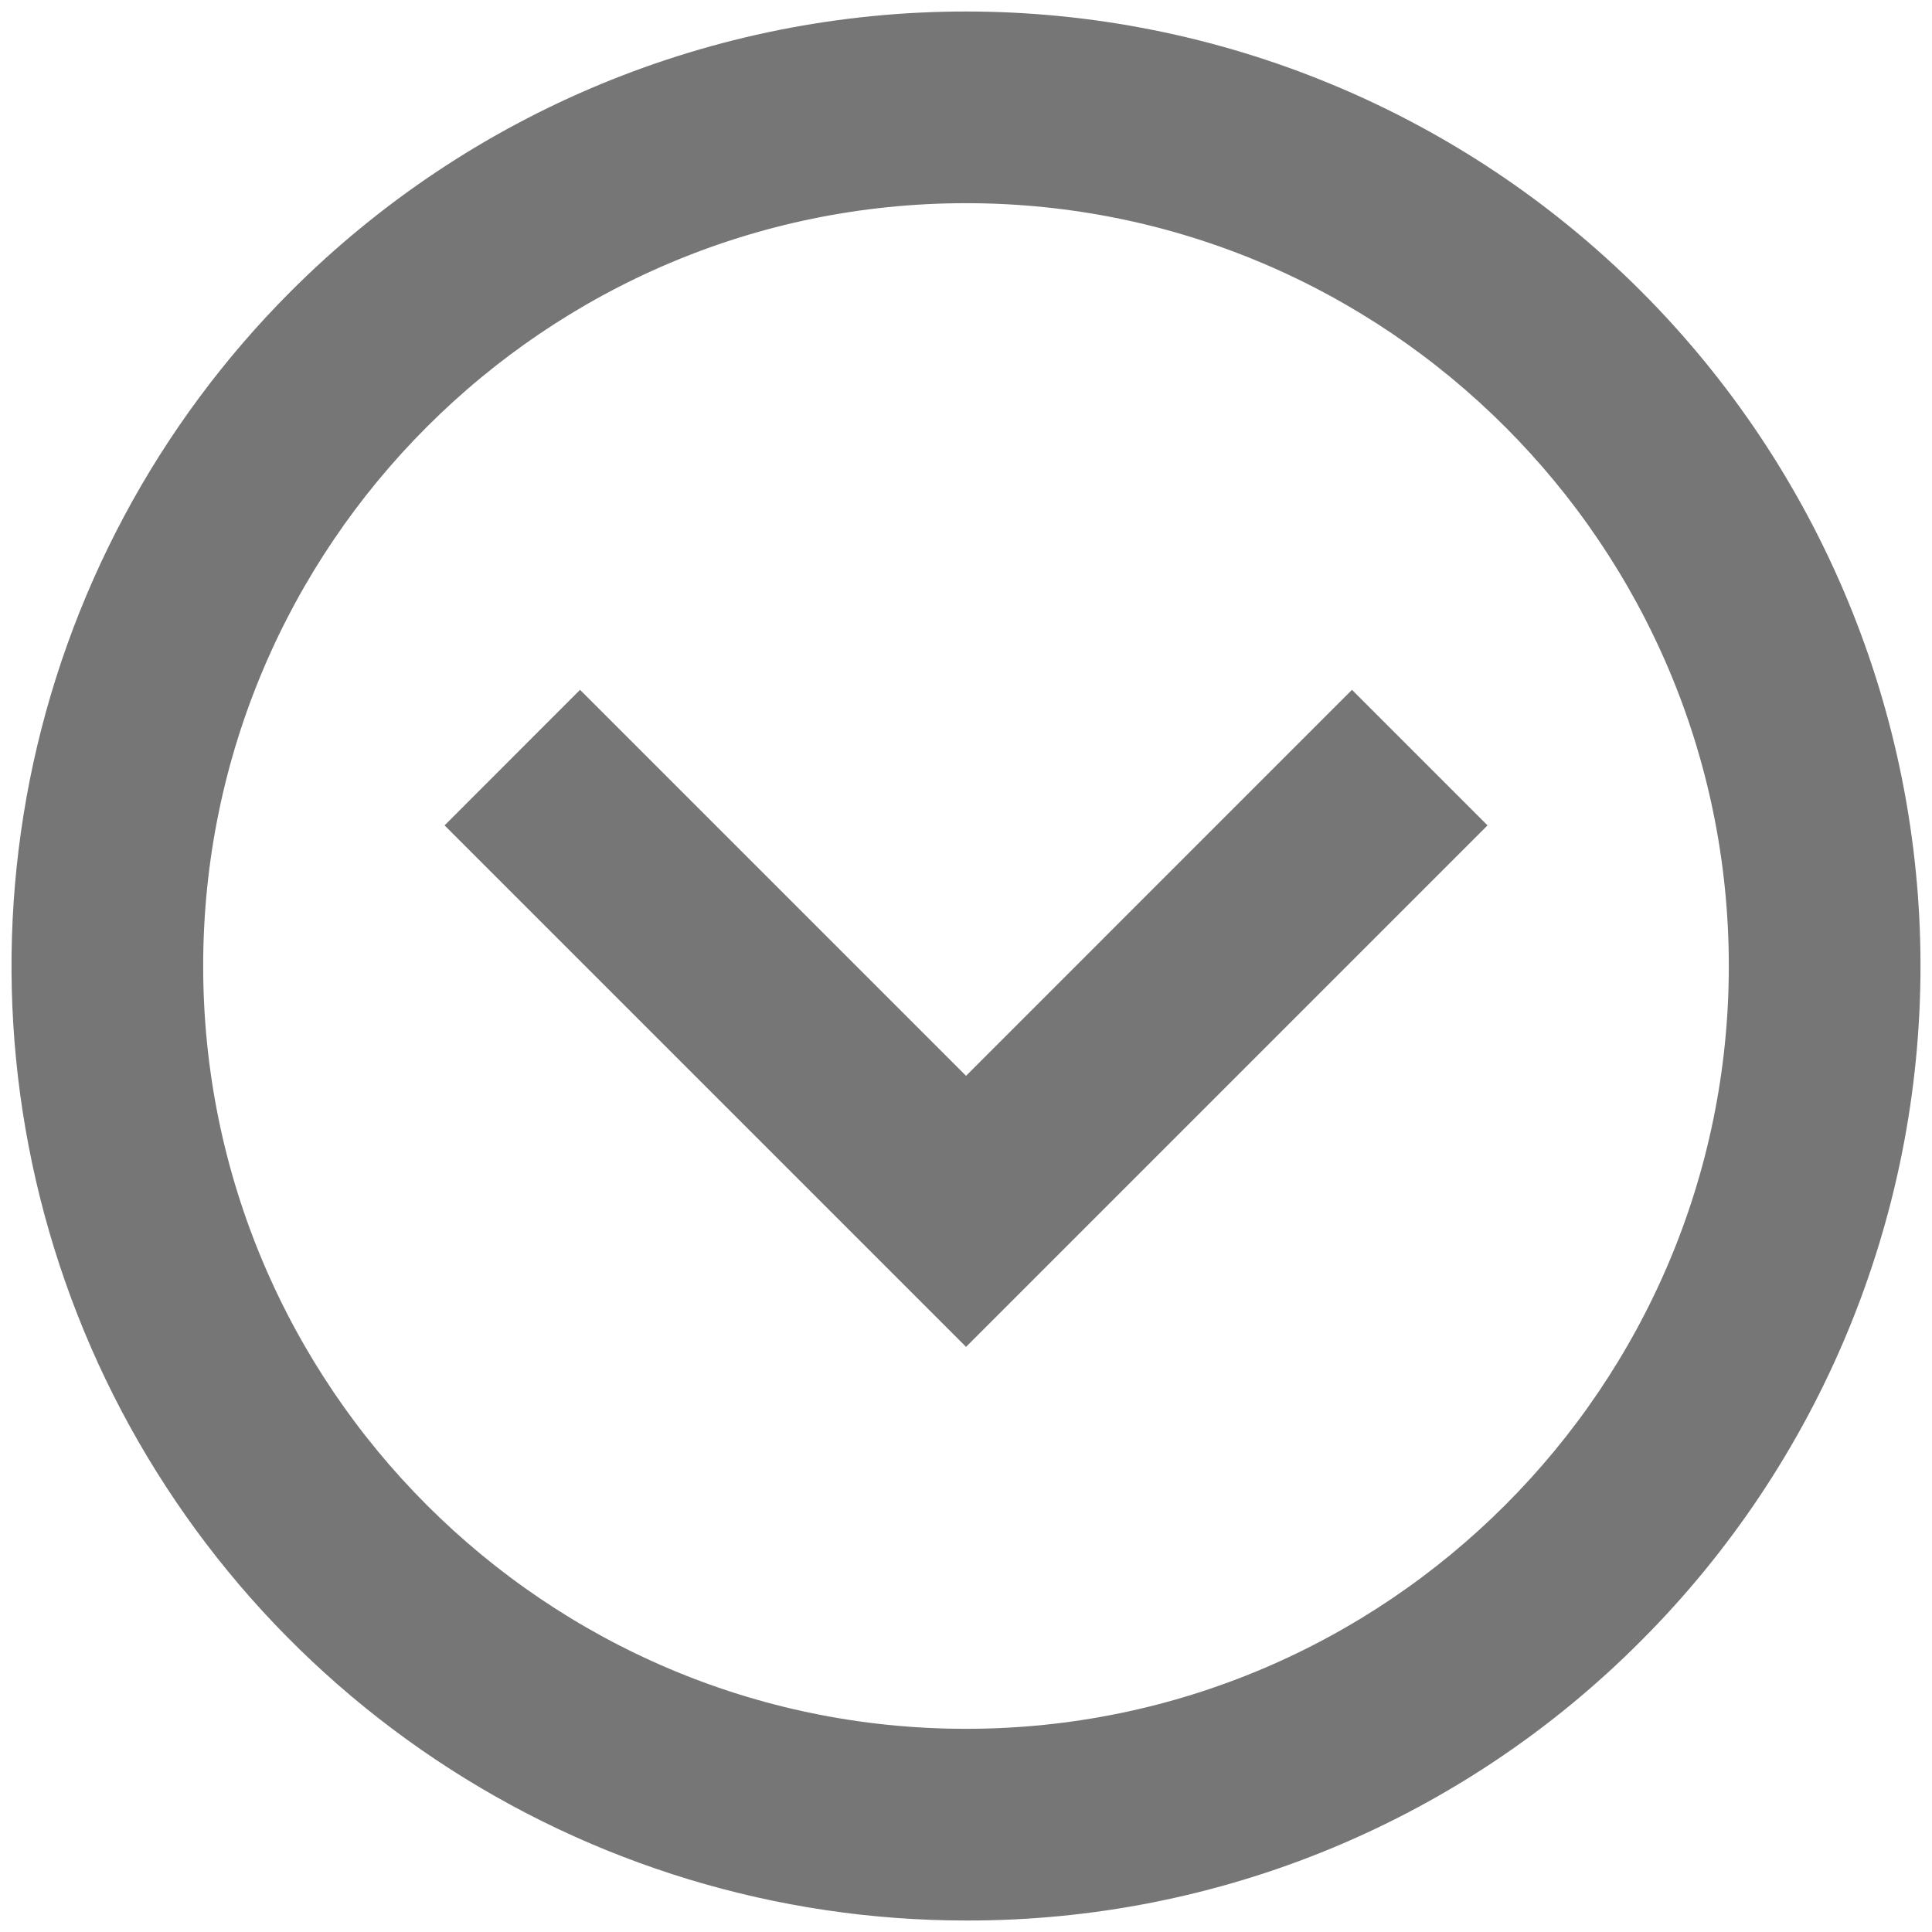
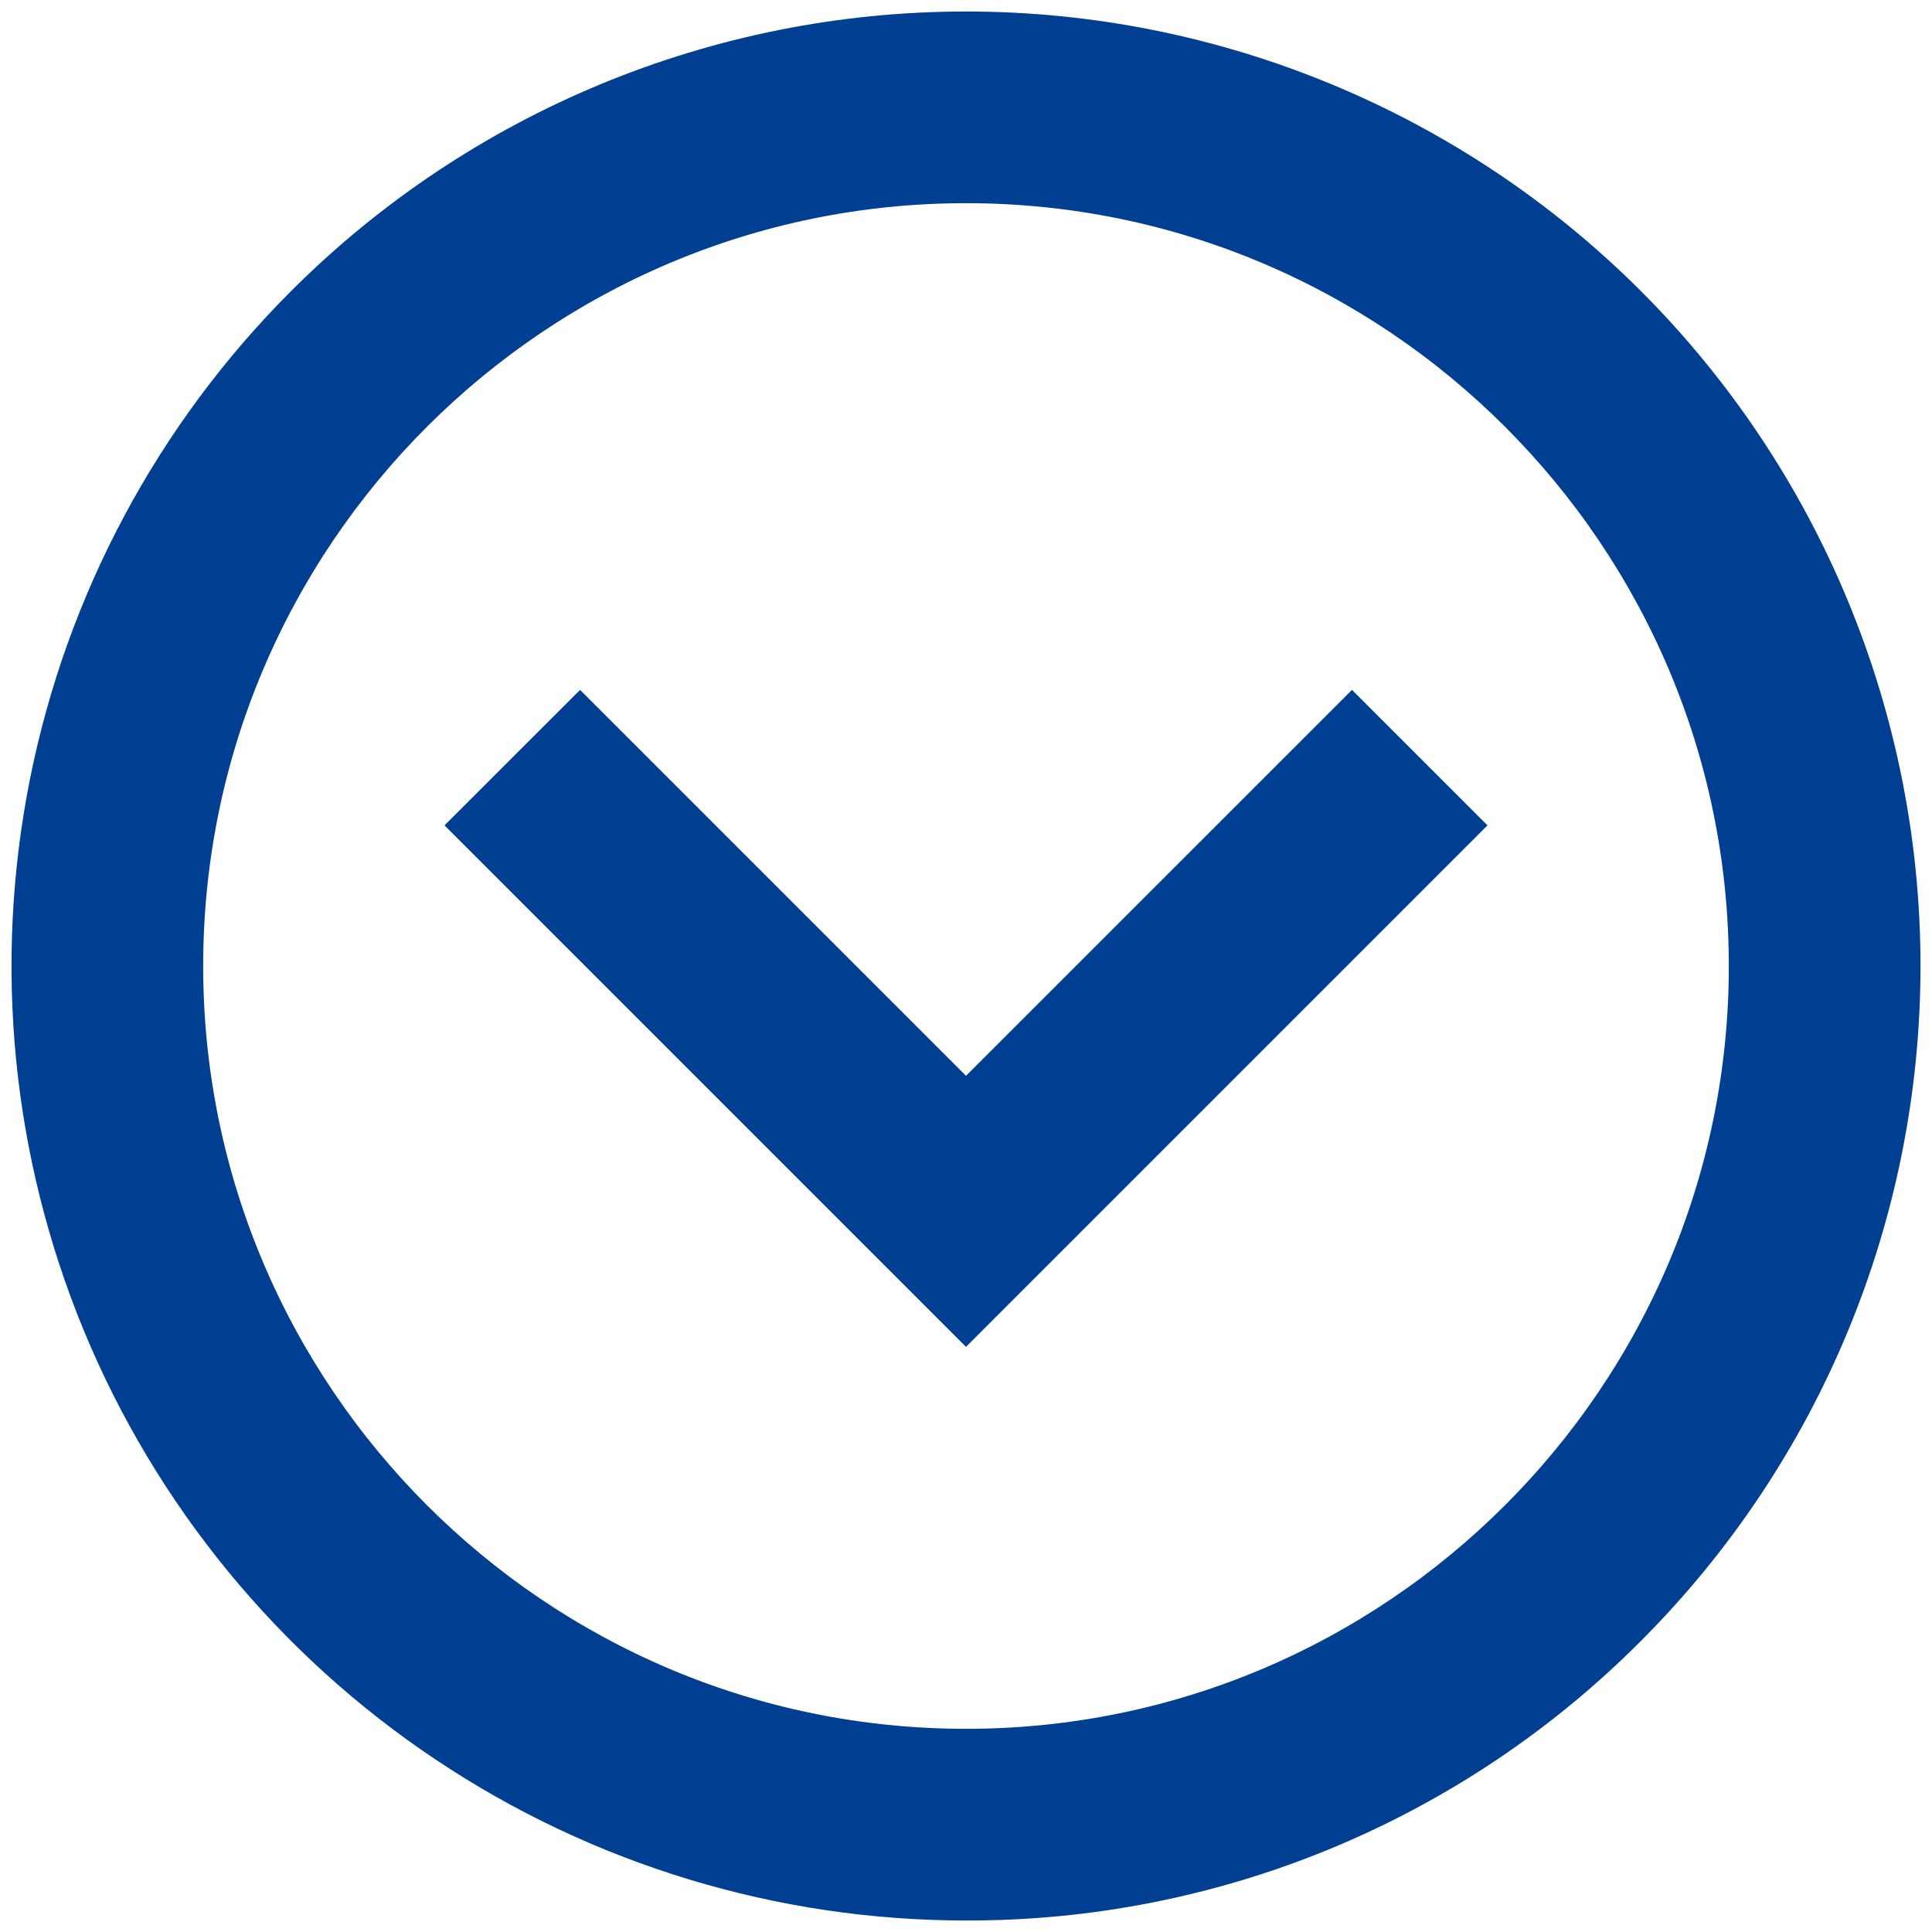
<svg xmlns="http://www.w3.org/2000/svg" width="42" height="42" viewBox="0 0 42 42" fill="none">
-   <path d="M21 41C17.044 41 13.178 39.827 9.889 37.629C6.6 35.432 4.036 32.308 2.522 28.654C1.009 24.999 0.613 20.978 1.384 17.098C2.156 13.219 4.061 9.655 6.858 6.858C10.609 3.107 15.696 1 21 1C26.304 1 31.391 3.107 35.142 6.858C38.893 10.609 41 15.696 41 21C41 26.304 38.893 31.391 35.142 35.142C33.289 37.005 31.085 38.482 28.658 39.488C26.23 40.493 23.628 41.007 21 41ZM21 3.667C11.443 3.667 3.667 11.442 3.667 21C3.667 30.558 11.443 38.333 21 38.333C30.558 38.333 38.333 30.558 38.333 21C38.333 11.442 30.558 3.667 21 3.667Z" fill="#777676" stroke="#777676" stroke-width="1.5" />
-   <path d="M21.001 28.219L10.725 17.943L12.61 16.057L21.001 24.448L29.391 16.057L31.277 17.943L21.001 28.219Z" fill="#777676" stroke="#777676" stroke-width="1.5" />
+   <path d="M21 41C17.044 41 13.178 39.827 9.889 37.629C6.6 35.432 4.036 32.308 2.522 28.654C1.009 24.999 0.613 20.978 1.384 17.098C2.156 13.219 4.061 9.655 6.858 6.858C10.609 3.107 15.696 1 21 1C26.304 1 31.391 3.107 35.142 6.858C38.893 10.609 41 15.696 41 21C41 26.304 38.893 31.391 35.142 35.142C33.289 37.005 31.085 38.482 28.658 39.488C26.23 40.493 23.628 41.007 21 41V41ZM21 3.667C11.443 3.667 3.667 11.442 3.667 21C3.667 30.558 11.443 38.333 21 38.333C30.558 38.333 38.333 30.558 38.333 21C38.333 11.442 30.558 3.667 21 3.667Z" fill="#003F91" stroke="#003F91" stroke-width="1.5" />
+   <path d="M21 28.219L10.724 17.943L12.61 16.058L21 24.448L29.391 16.058L31.276 17.943L21 28.219Z" fill="#003F91" stroke="#003F91" stroke-width="1.5" />
</svg>
